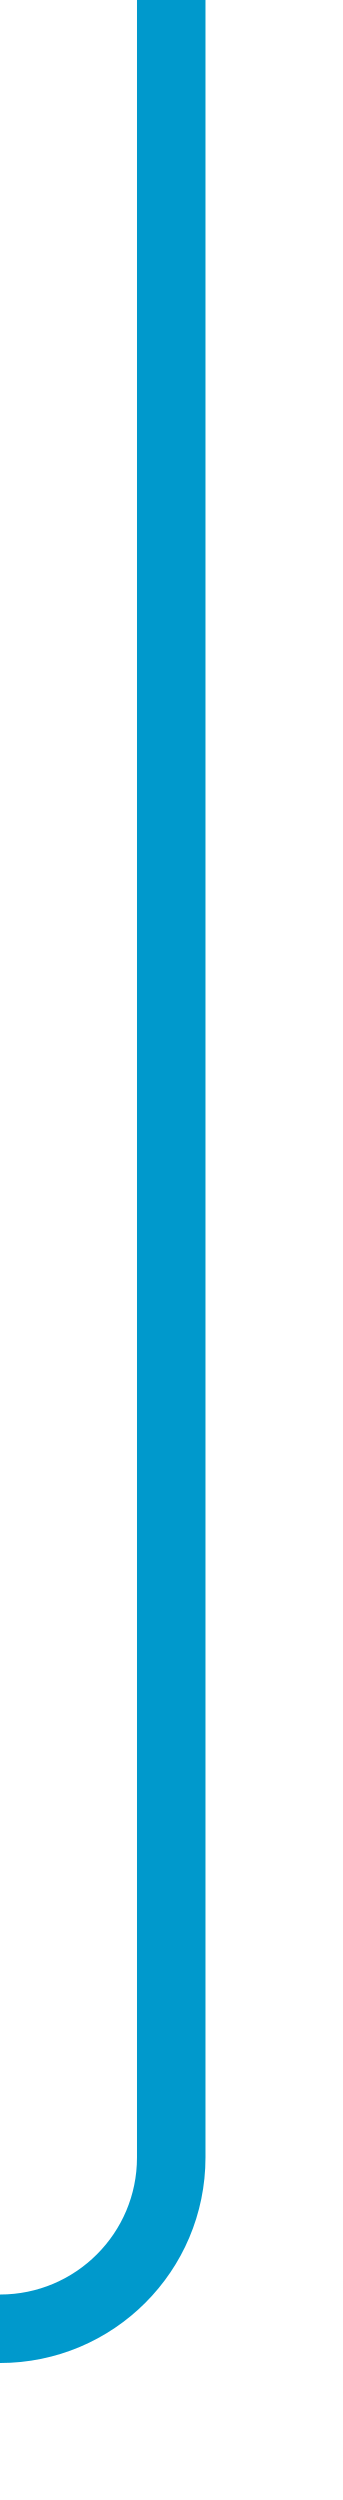
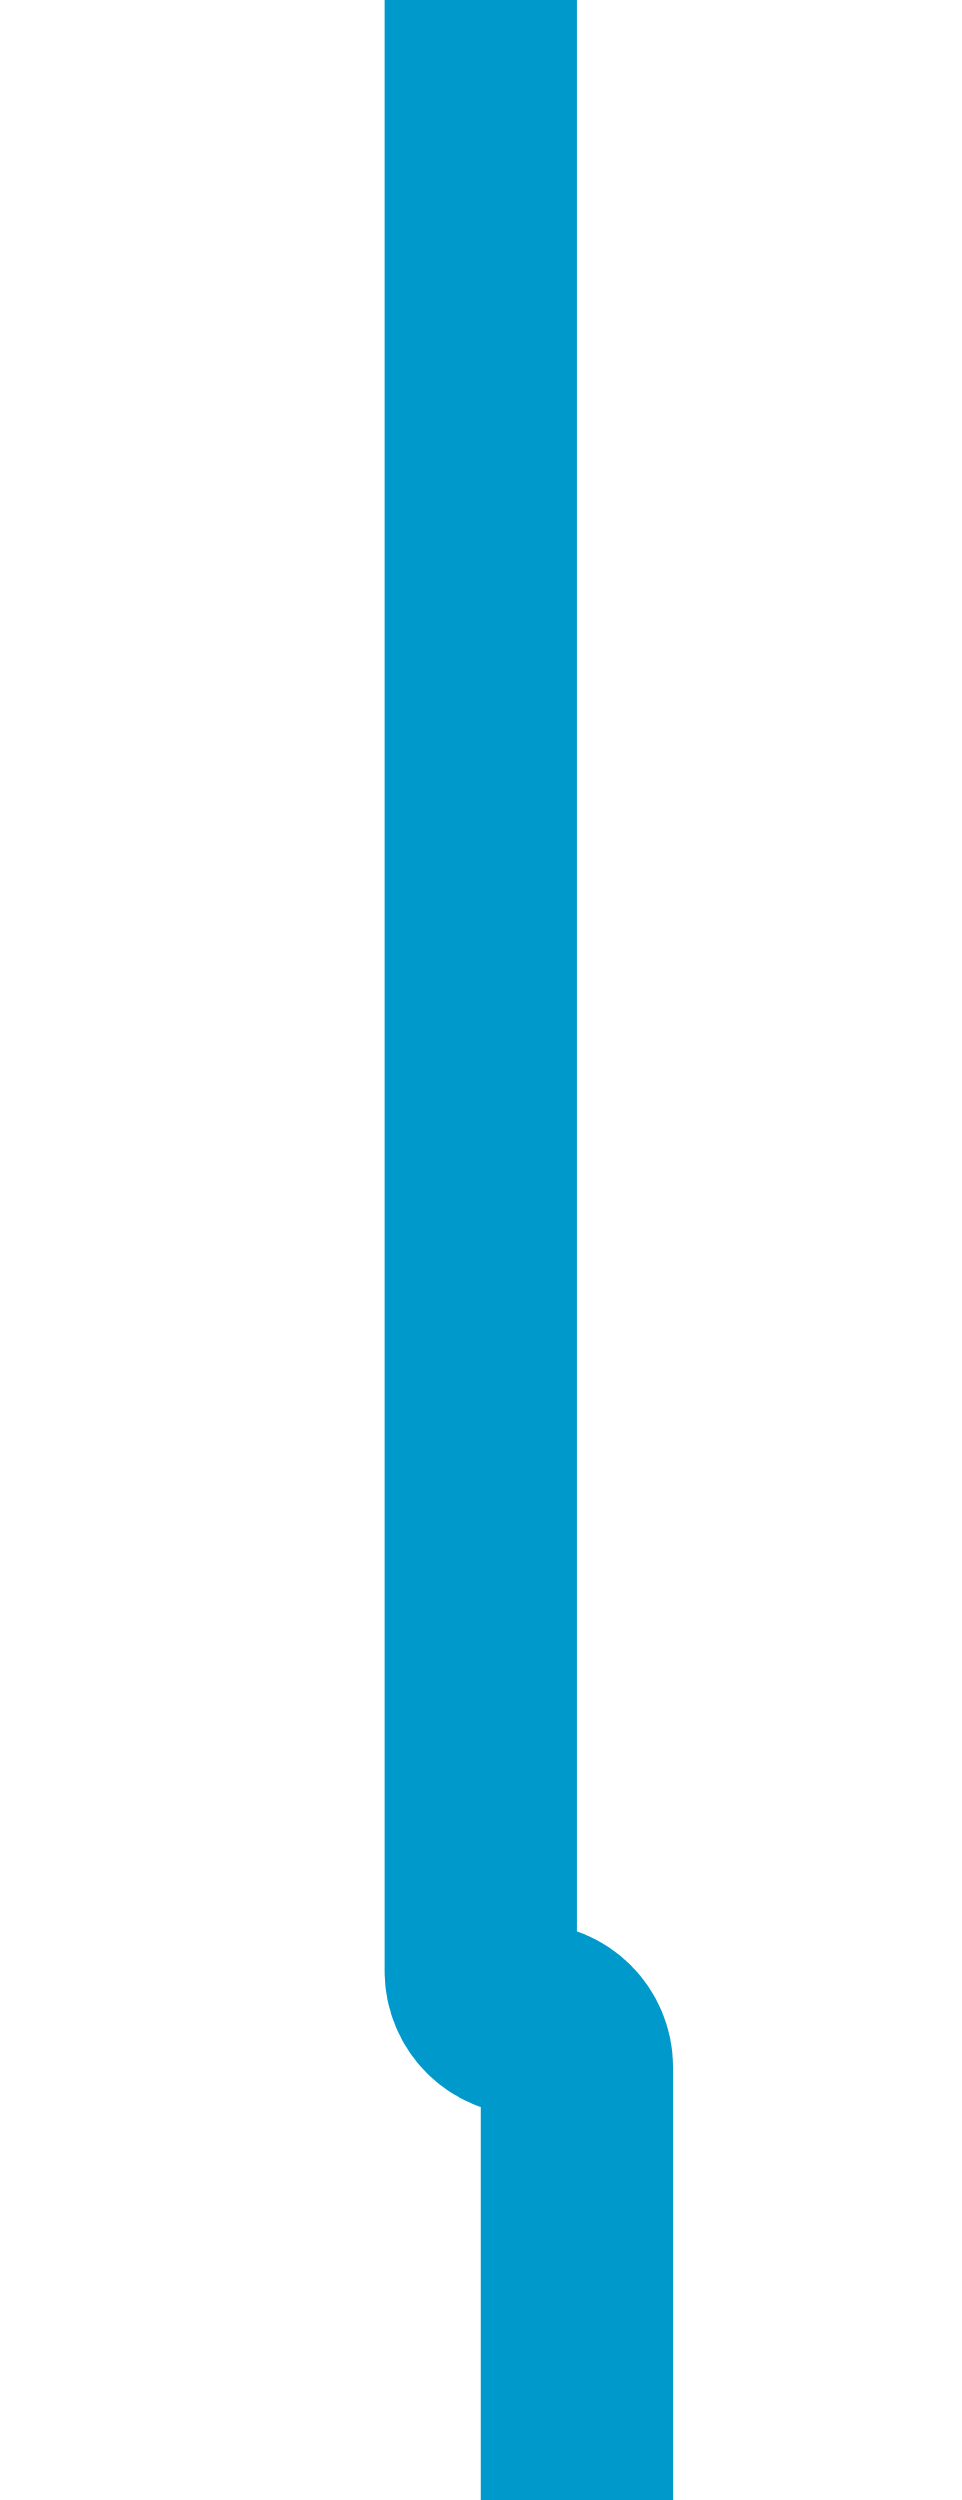
- <svg xmlns="http://www.w3.org/2000/svg" version="1.1" width="10px" height="73px" preserveAspectRatio="xMidYMin meet" viewBox="385 1783  8 73">
-   <path d="M 389 1783  L 389 1846  A 5 5 0 0 1 384 1851 L 260 1851  " stroke-width="2" stroke="#0099cc" fill="none" />
-   <path d="M 265.107 1855.293  L 260.814 1851  L 265.107 1846.707  L 263.693 1845.293  L 258.693 1850.293  L 257.986 1851  L 258.693 1851.707  L 263.693 1856.707  L 265.107 1855.293  Z " fill-rule="nonzero" fill="#0099cc" stroke="none" />
+ <svg xmlns="http://www.w3.org/2000/svg" version="1.1" width="10px" height="26px" preserveAspectRatio="xMidYMin meet" viewBox="200 1489  8 26">
+   <path d="M 204 1489  L 204 1509.5  A 0.5 0.5 0 0 0 204.5 1510 A 0.5 0.5 0 0 1 205 1510.5 L 205 1525  " stroke-width="2" stroke="#0099cc" fill="none" />
+   <path d="M 209.293 1519.893  L 205 1524.186  L 200.707 1519.893  L 199.293 1521.307  L 204.293 1526.307  L 205 1527.014  L 205.707 1526.307  L 210.707 1521.307  L 209.293 1519.893  Z " fill-rule="nonzero" fill="#0099cc" stroke="none" />
</svg>
